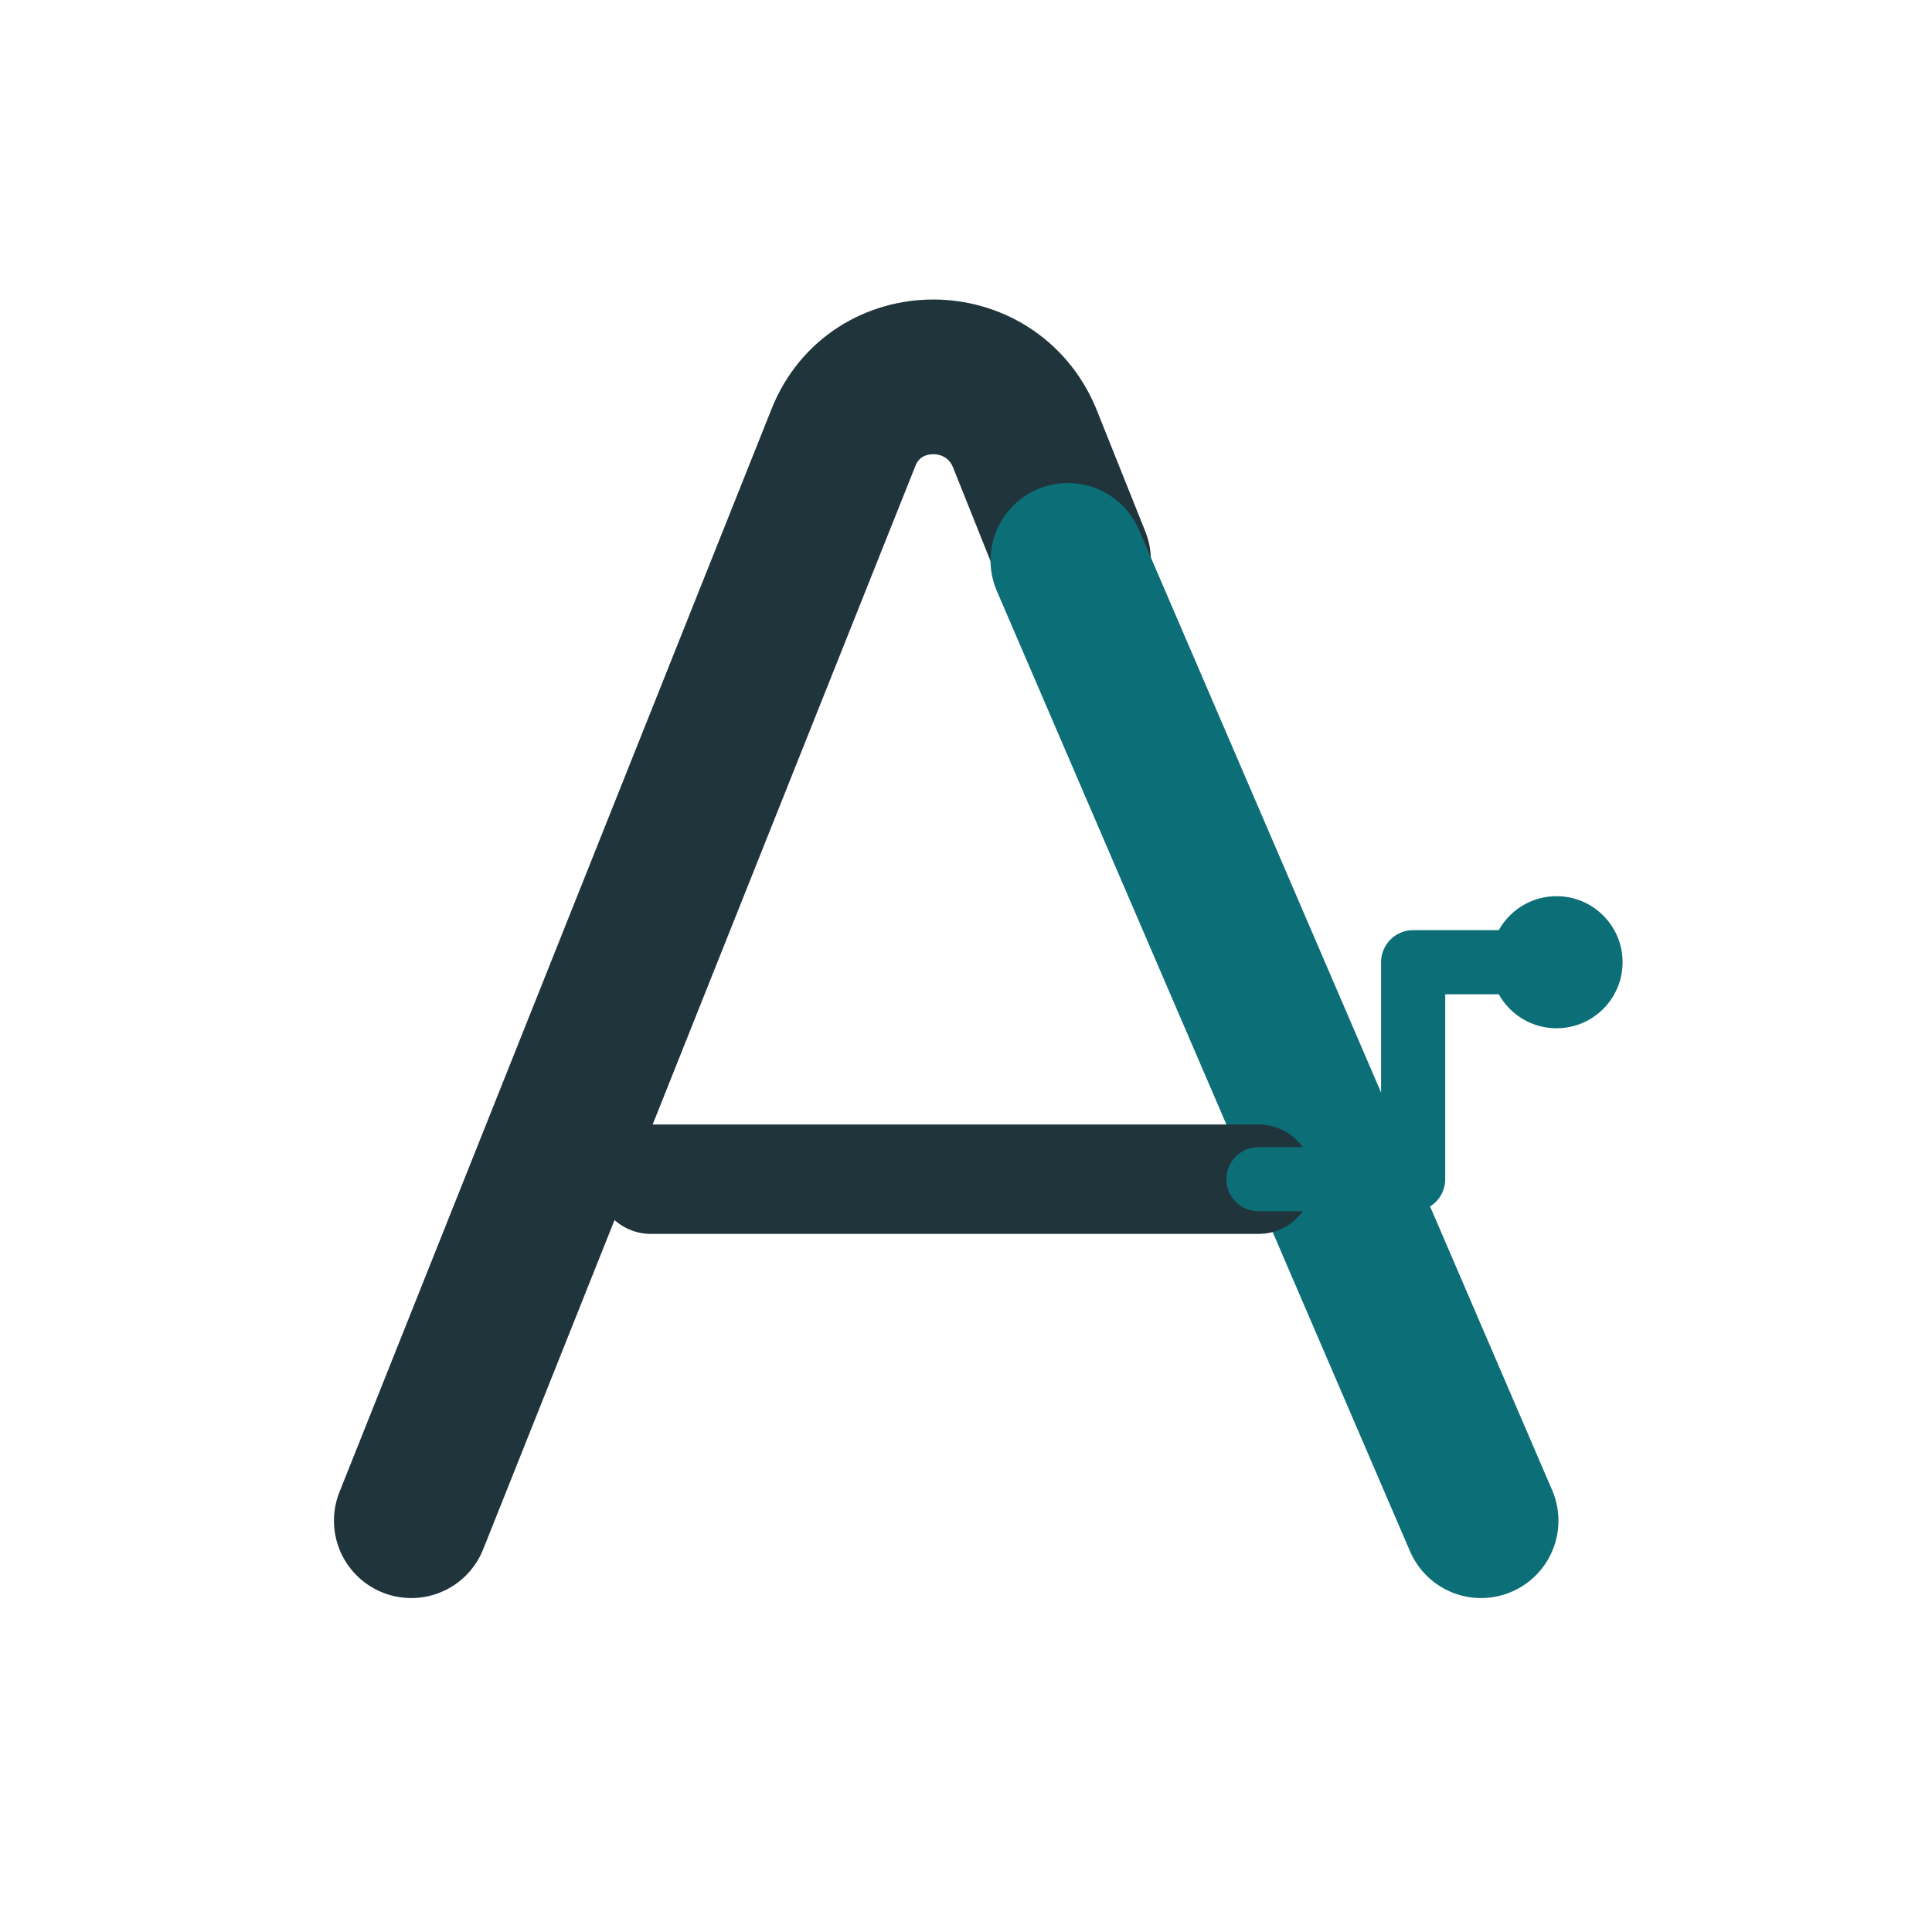
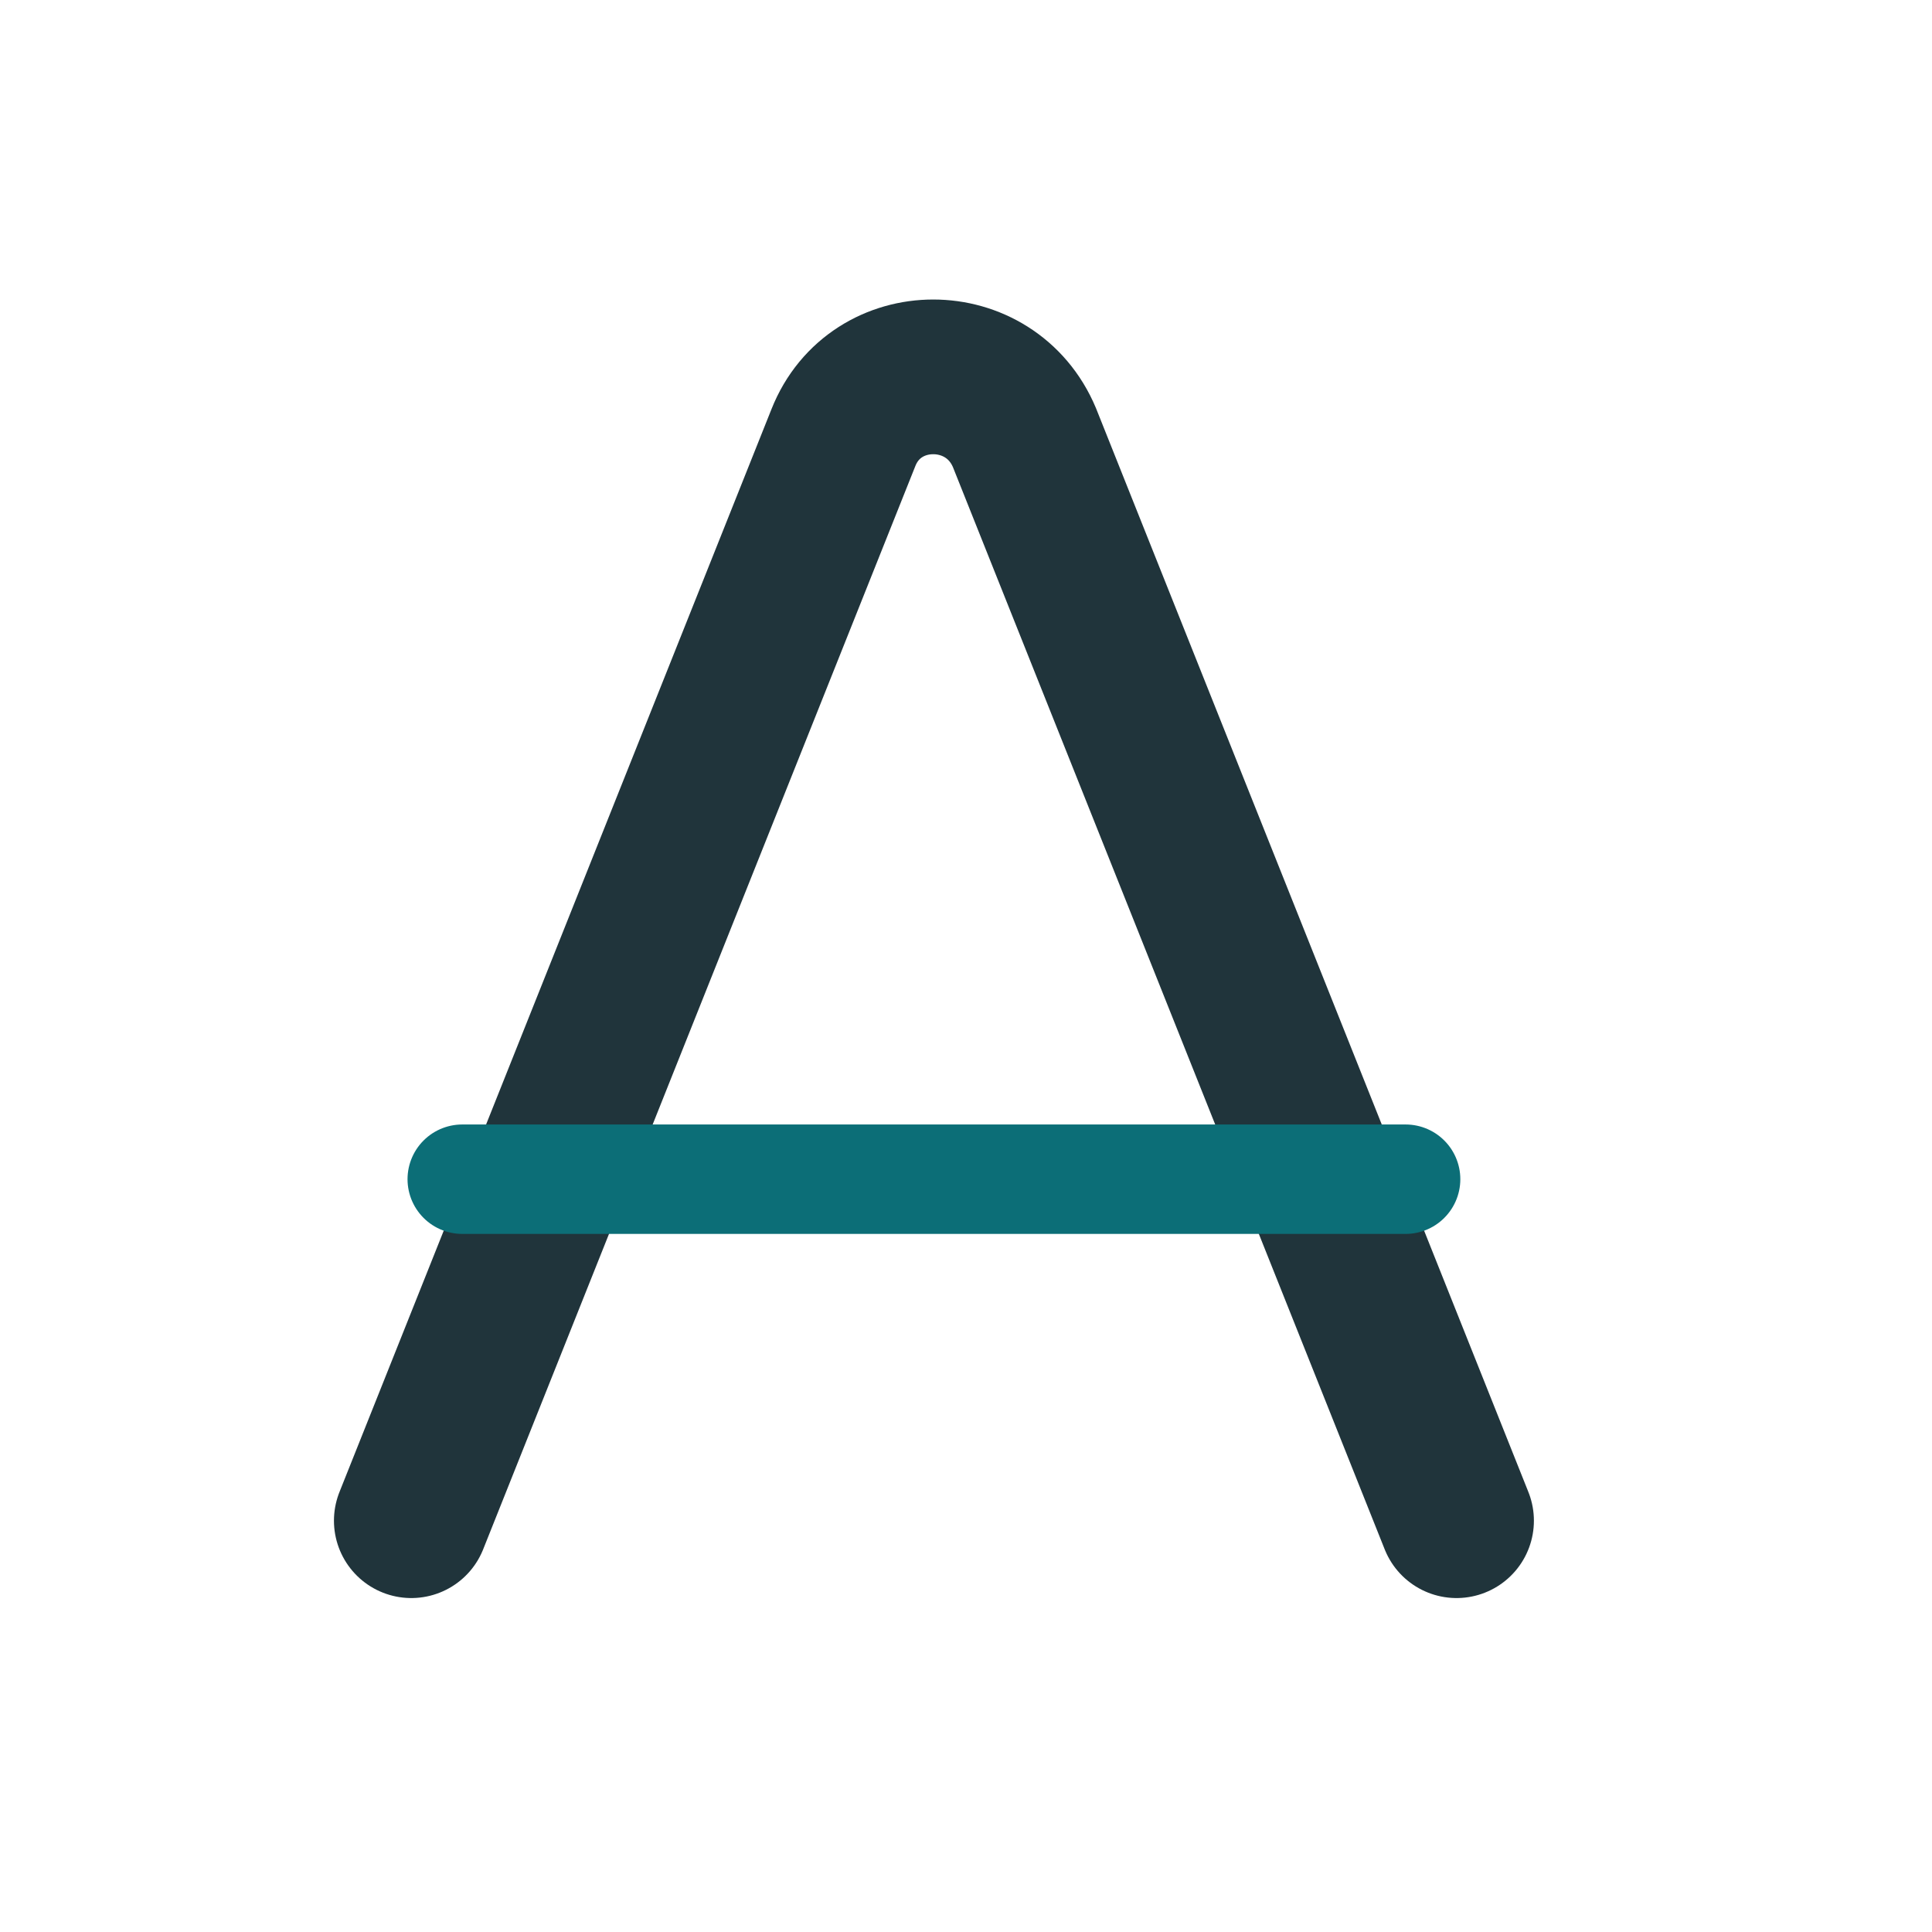
<svg xmlns="http://www.w3.org/2000/svg" viewBox="0 0 1024 1024" role="img" aria-labelledby="title desc">
-   <path d="M218 806 447 232c17-43 78-43 96 0l26 65" fill="none" stroke="#20343B" stroke-width="82" stroke-linecap="round" stroke-linejoin="round" />
-   <path d="M566 297 785 806" fill="none" stroke="#0C6E77" stroke-width="82" stroke-linecap="round" />
-   <path d="M345 625h322" fill="none" stroke="#20343B" stroke-width="58" stroke-linecap="round" />
-   <path d="M667 625h82V510h76" fill="none" stroke="#0C6E77" stroke-width="34" stroke-linecap="round" stroke-linejoin="round" />
-   <circle cx="825" cy="510" r="35" fill="#0C6E77" />
+   <path d="M218 806 447 232c17-43 78-43 96 0L772 806" fill="none" stroke="#20343B" stroke-width="82" stroke-linecap="round" stroke-linejoin="round" />
+   <path d="M245 625H745" fill="none" stroke="#0C6E77" stroke-width="58" stroke-linecap="round" />
</svg>
